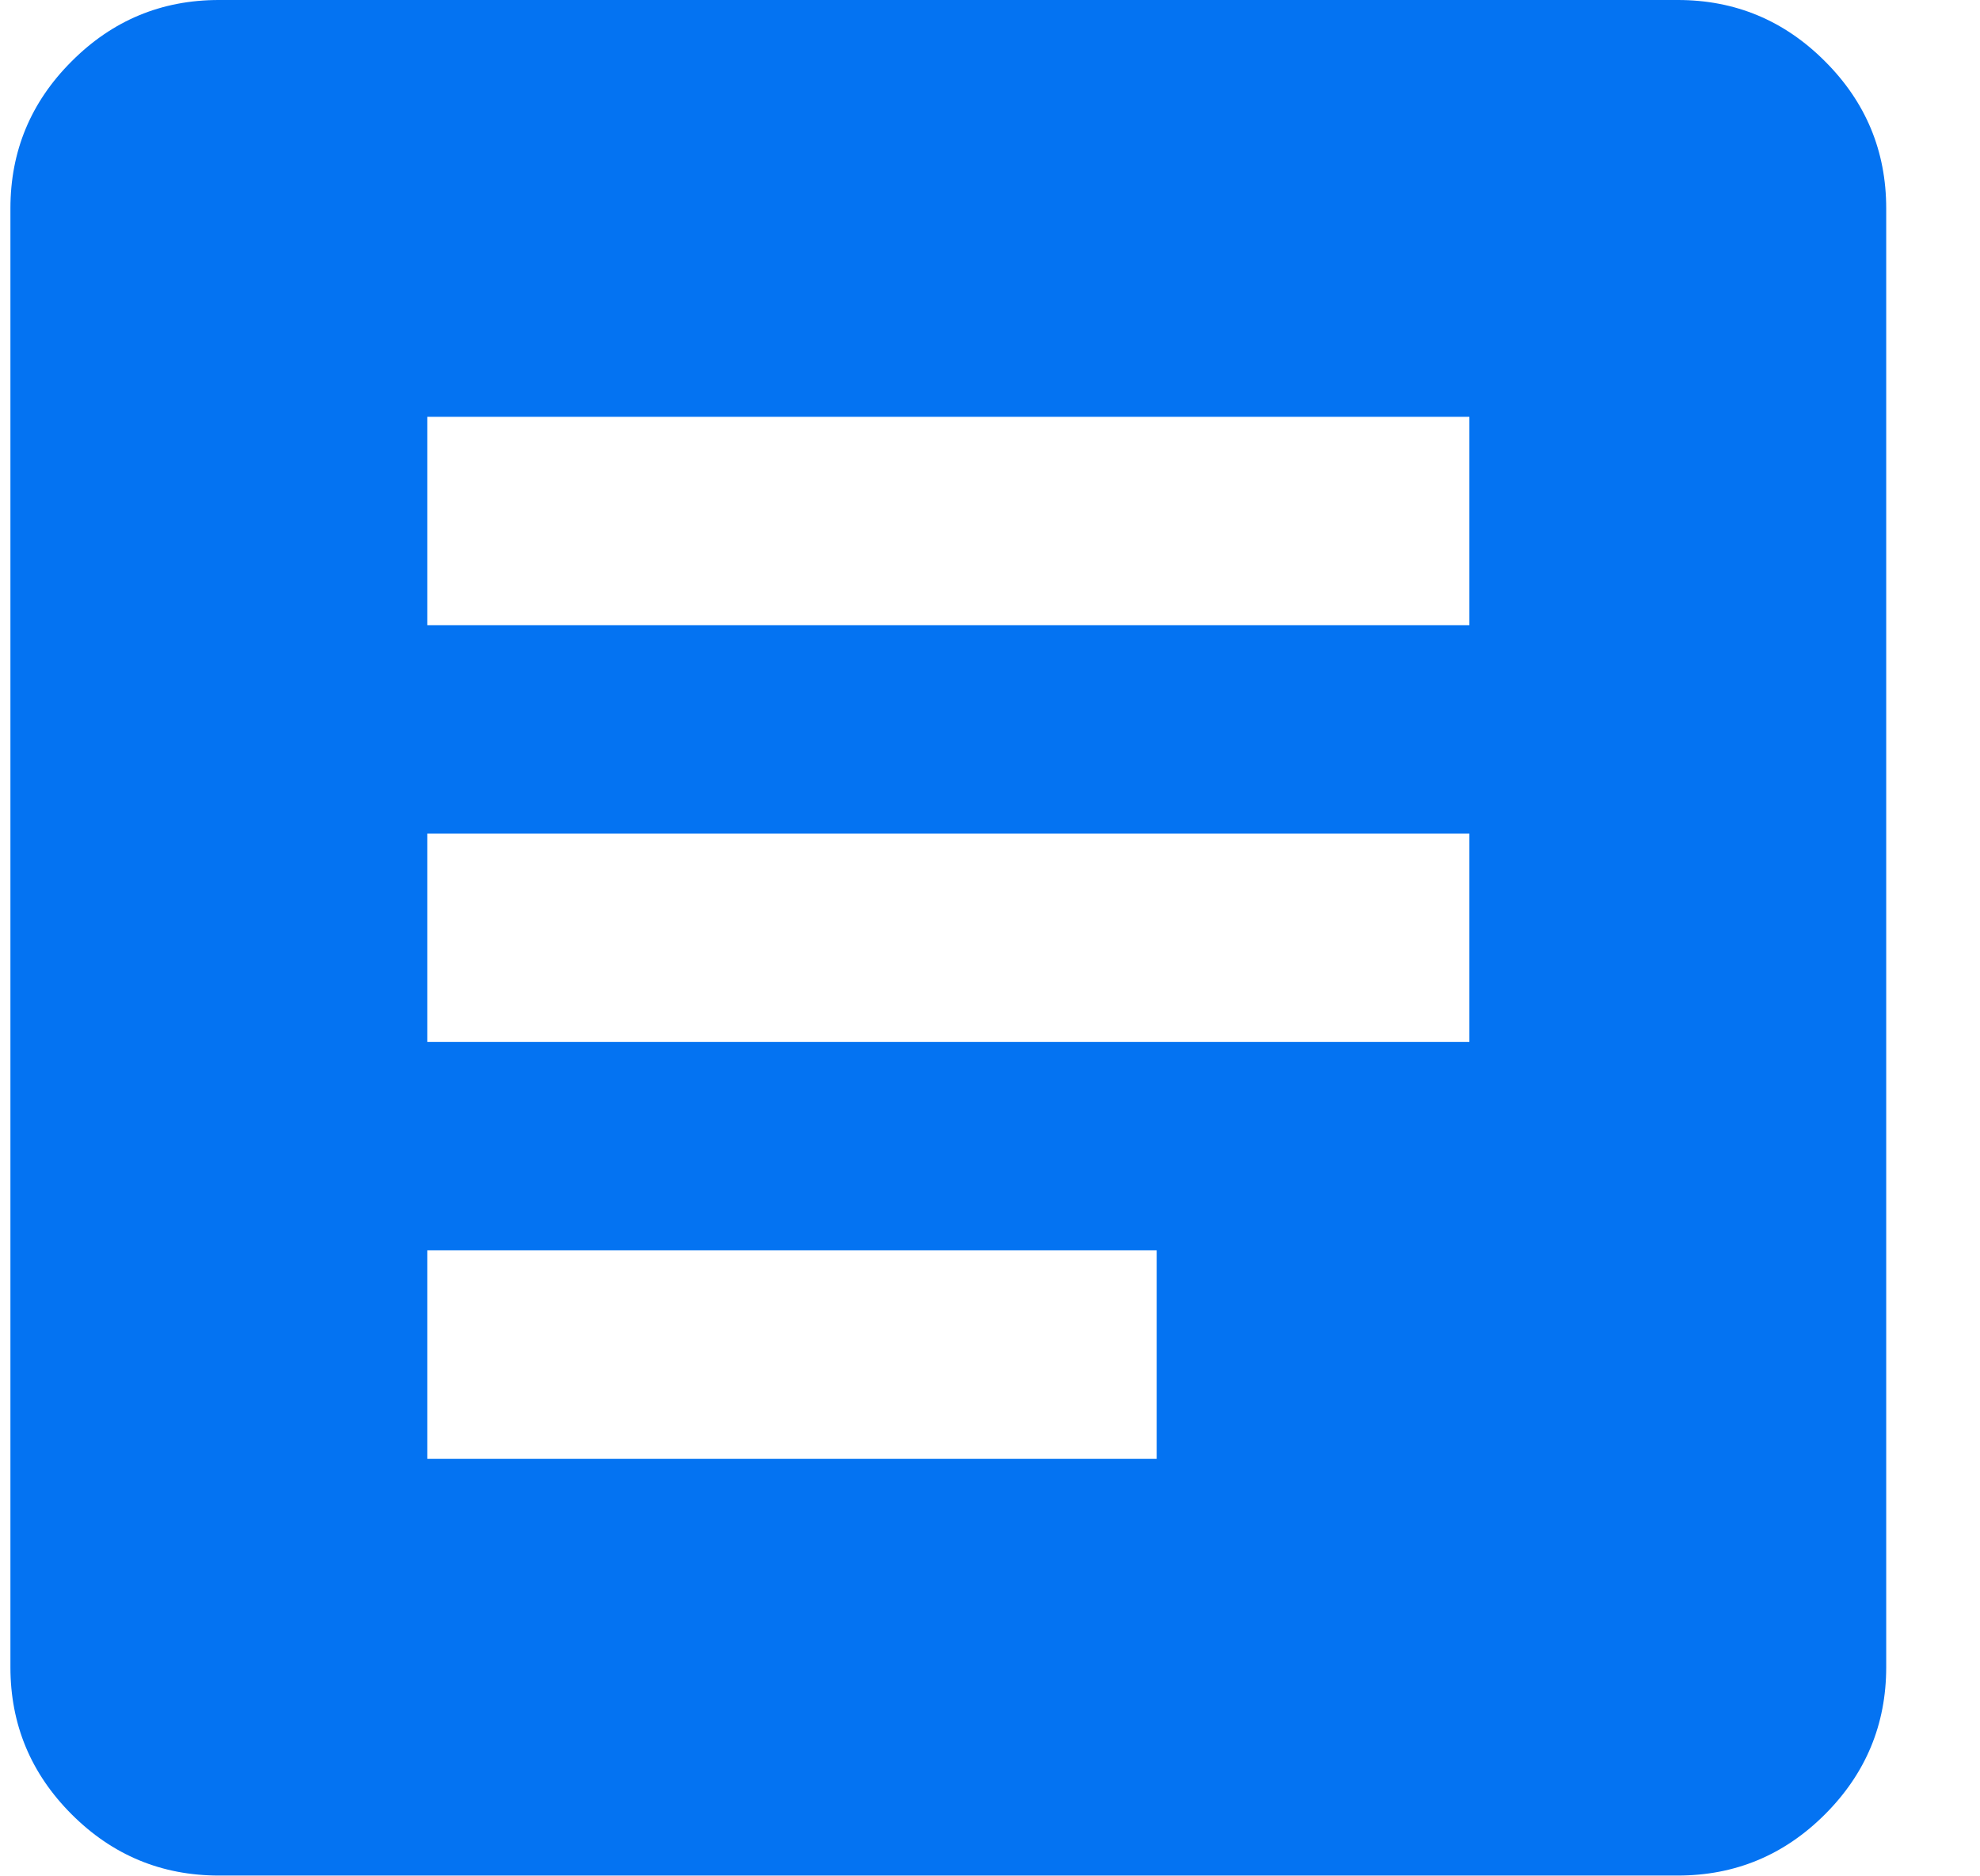
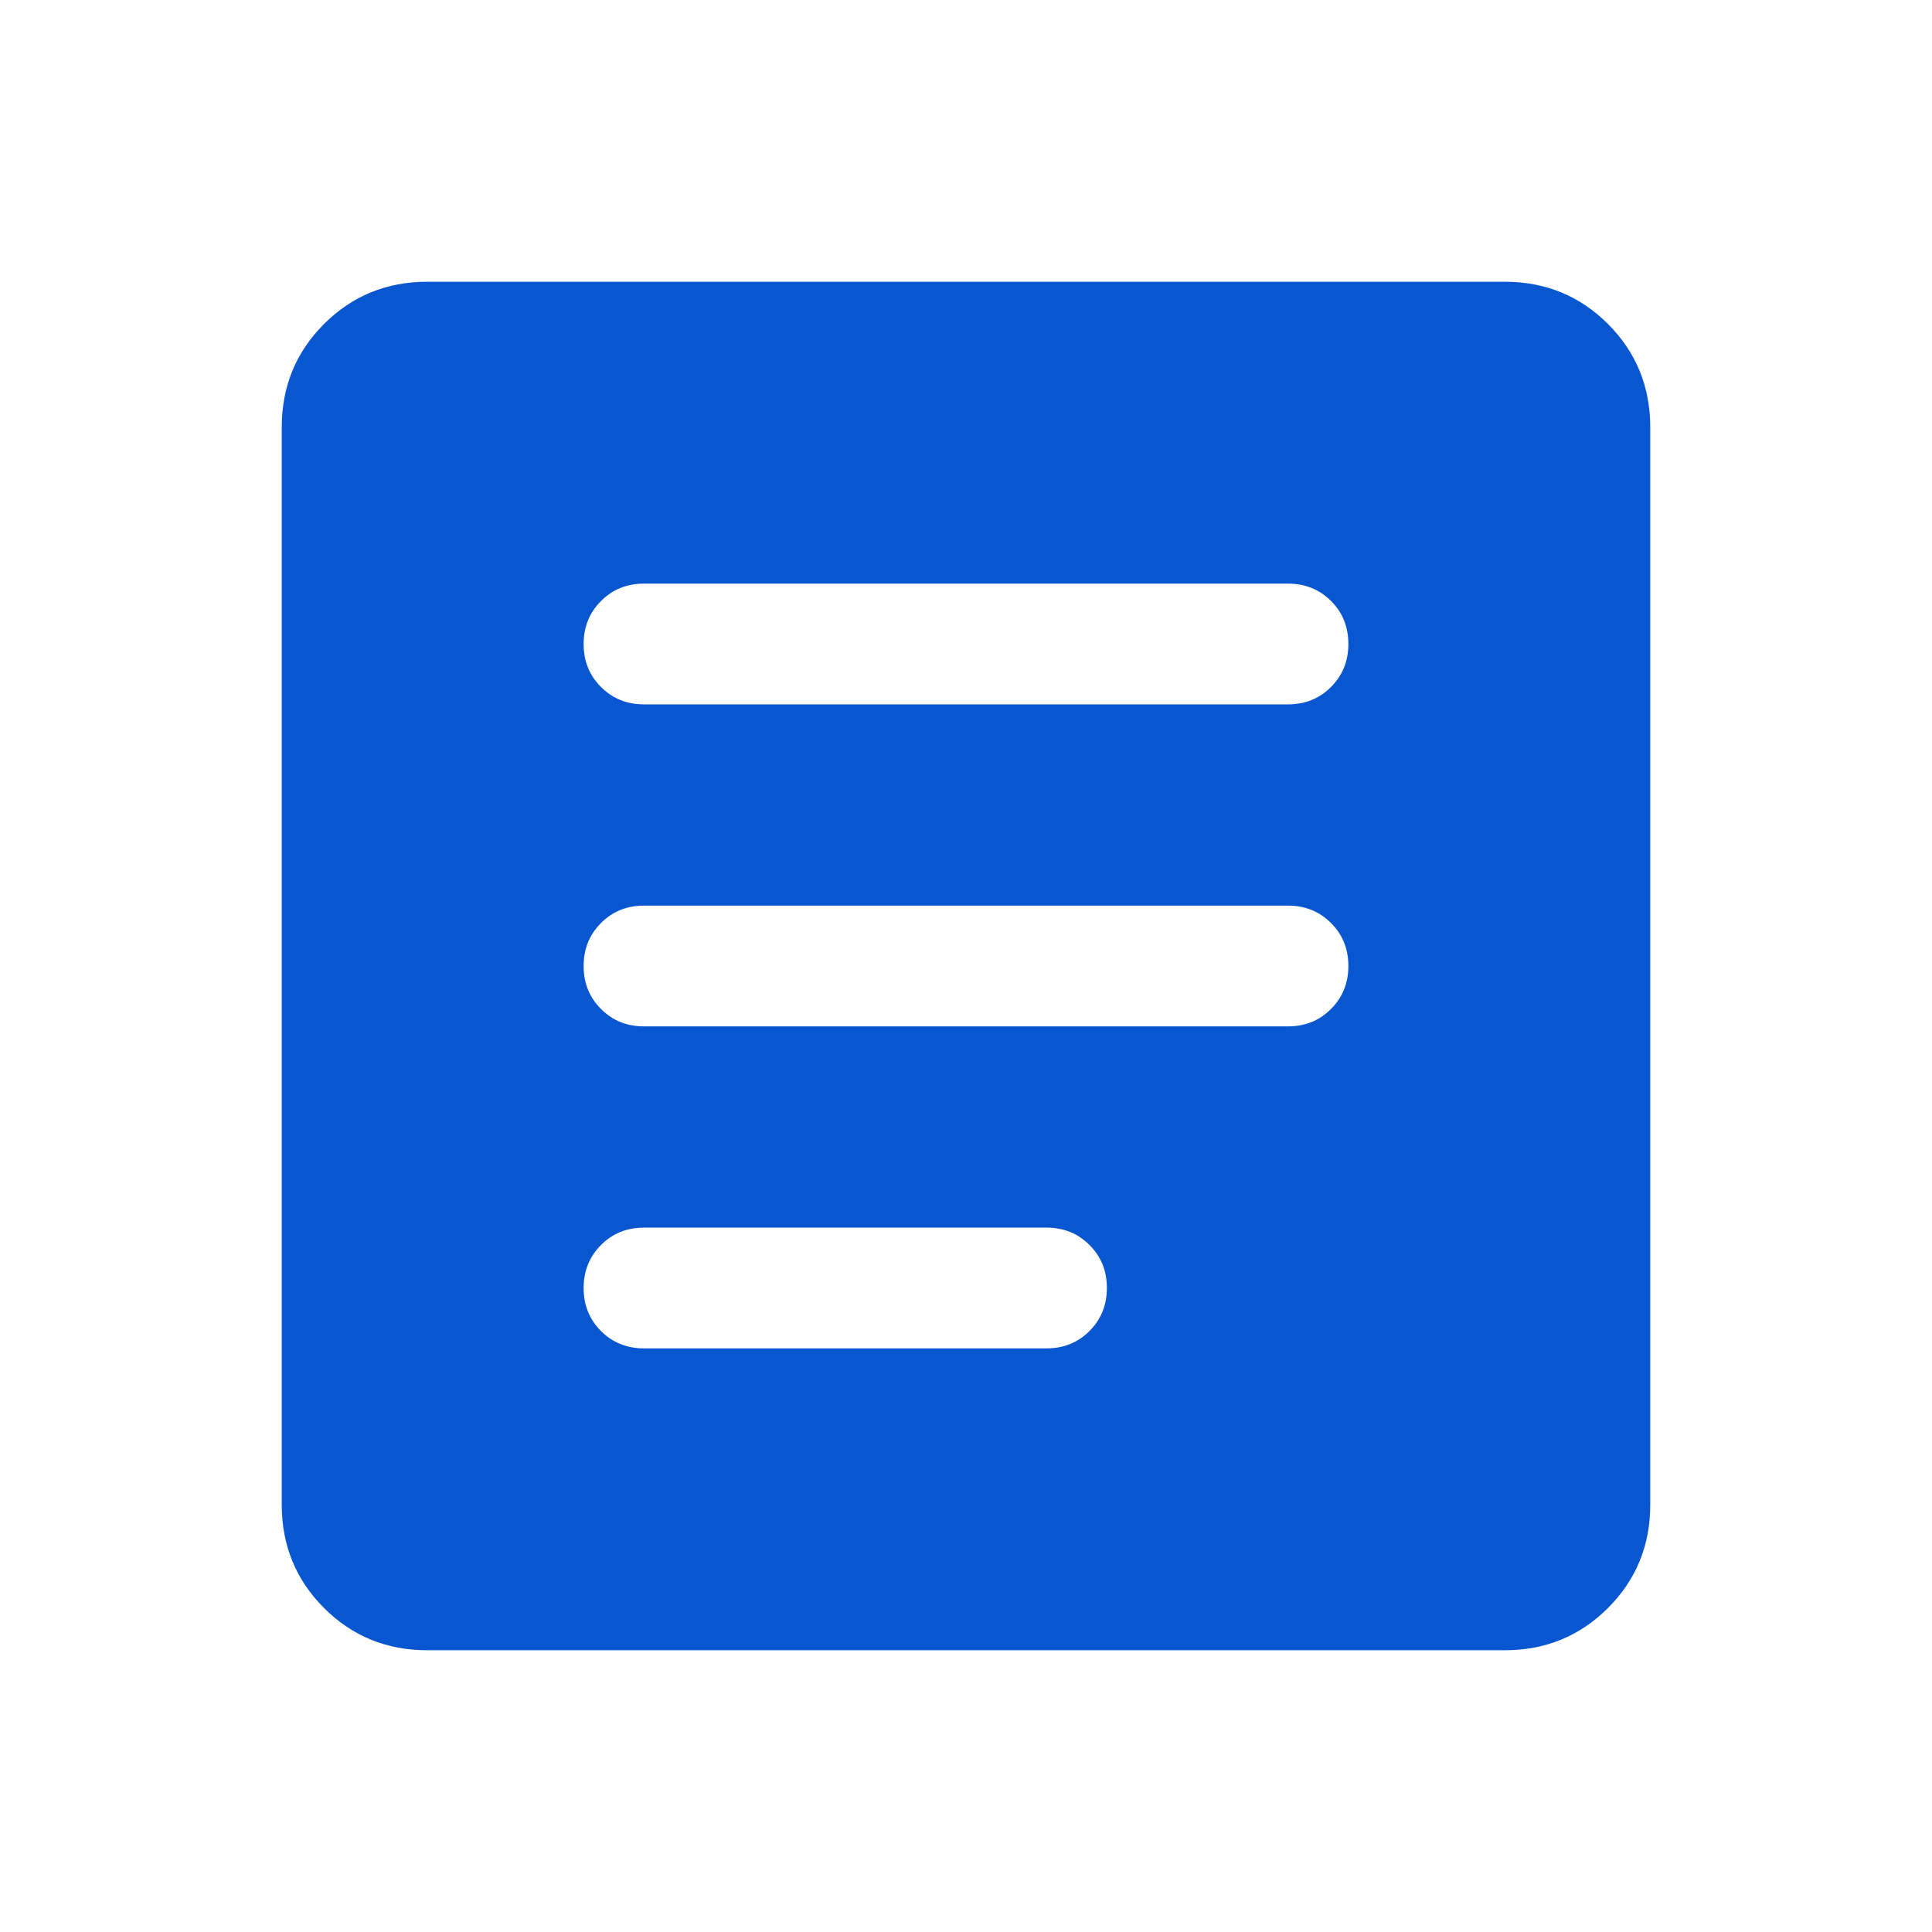
- <svg xmlns="http://www.w3.org/2000/svg" width="19" height="18" viewBox="0 0 19 18" fill="none">
-   <path d="M2.1 18C1.55 18 1.079 17.804 0.688 17.413C0.296 17.021 0.1 16.55 0.1 16V2C0.1 1.45 0.296 0.979 0.688 0.588C1.079 0.196 1.55 0 2.1 0H16.1C16.65 0 17.121 0.196 17.512 0.588C17.904 0.979 18.1 1.45 18.1 2V16C18.1 16.55 17.904 17.021 17.512 17.413C17.121 17.804 16.65 18 16.1 18H2.1ZM4.1 14H11.1V12H4.1V14ZM4.1 10H14.1V8H4.1V10ZM4.1 6H14.1V4H4.1V6Z" fill="#0473F2" />
+ <svg xmlns="http://www.w3.org/2000/svg" width="24" height="24" viewBox="0 0 24 24" fill="none">
+   <mask id="mask0_25839_70816" style="mask-type:alpha" maskUnits="userSpaceOnUse" x="0" y="0" width="24" height="24">
+     <rect width="24" height="24" fill="#D9D9D9" />
+   </mask>
+   <g mask="url(#mask0_25839_70816)">
+     <path d="M5.308 20.5C4.803 20.5 4.375 20.325 4.025 19.975C3.675 19.625 3.5 19.197 3.5 18.692V5.308C3.5 4.803 3.675 4.375 4.025 4.025C4.375 3.675 4.803 3.5 5.308 3.5H18.692C19.197 3.5 19.625 3.675 19.975 4.025C20.325 4.375 20.5 4.803 20.5 5.308V18.692C20.5 19.197 20.325 19.625 19.975 19.975C19.625 20.325 19.197 20.5 18.692 20.5H5.308ZM8 16.75H13C13.213 16.75 13.391 16.678 13.534 16.534C13.678 16.39 13.75 16.212 13.75 16C13.75 15.787 13.678 15.609 13.534 15.466C13.391 15.322 13.213 15.25 13 15.25H8C7.787 15.25 7.609 15.322 7.466 15.466C7.322 15.61 7.25 15.788 7.25 16C7.25 16.213 7.322 16.391 7.466 16.535C7.609 16.678 7.787 16.75 8 16.75ZM8 12.75H16C16.212 12.75 16.391 12.678 16.534 12.534C16.678 12.39 16.75 12.212 16.75 12C16.75 11.787 16.678 11.609 16.534 11.466C16.391 11.322 16.212 11.25 16 11.25H8C7.787 11.25 7.609 11.322 7.466 11.466C7.322 11.61 7.25 11.788 7.25 12C7.25 12.213 7.322 12.391 7.466 12.534C7.609 12.678 7.787 12.75 8 12.75ZM8 8.75H16C16.212 8.75 16.391 8.678 16.534 8.534C16.678 8.39 16.75 8.212 16.75 8C16.75 7.787 16.678 7.609 16.534 7.465C16.391 7.322 16.212 7.25 16 7.25H8C7.787 7.25 7.609 7.322 7.466 7.466C7.322 7.61 7.25 7.788 7.25 8C7.25 8.213 7.322 8.391 7.466 8.534C7.609 8.678 7.787 8.75 8 8.75Z" fill="#0957D0" />
+   </g>
</svg>
